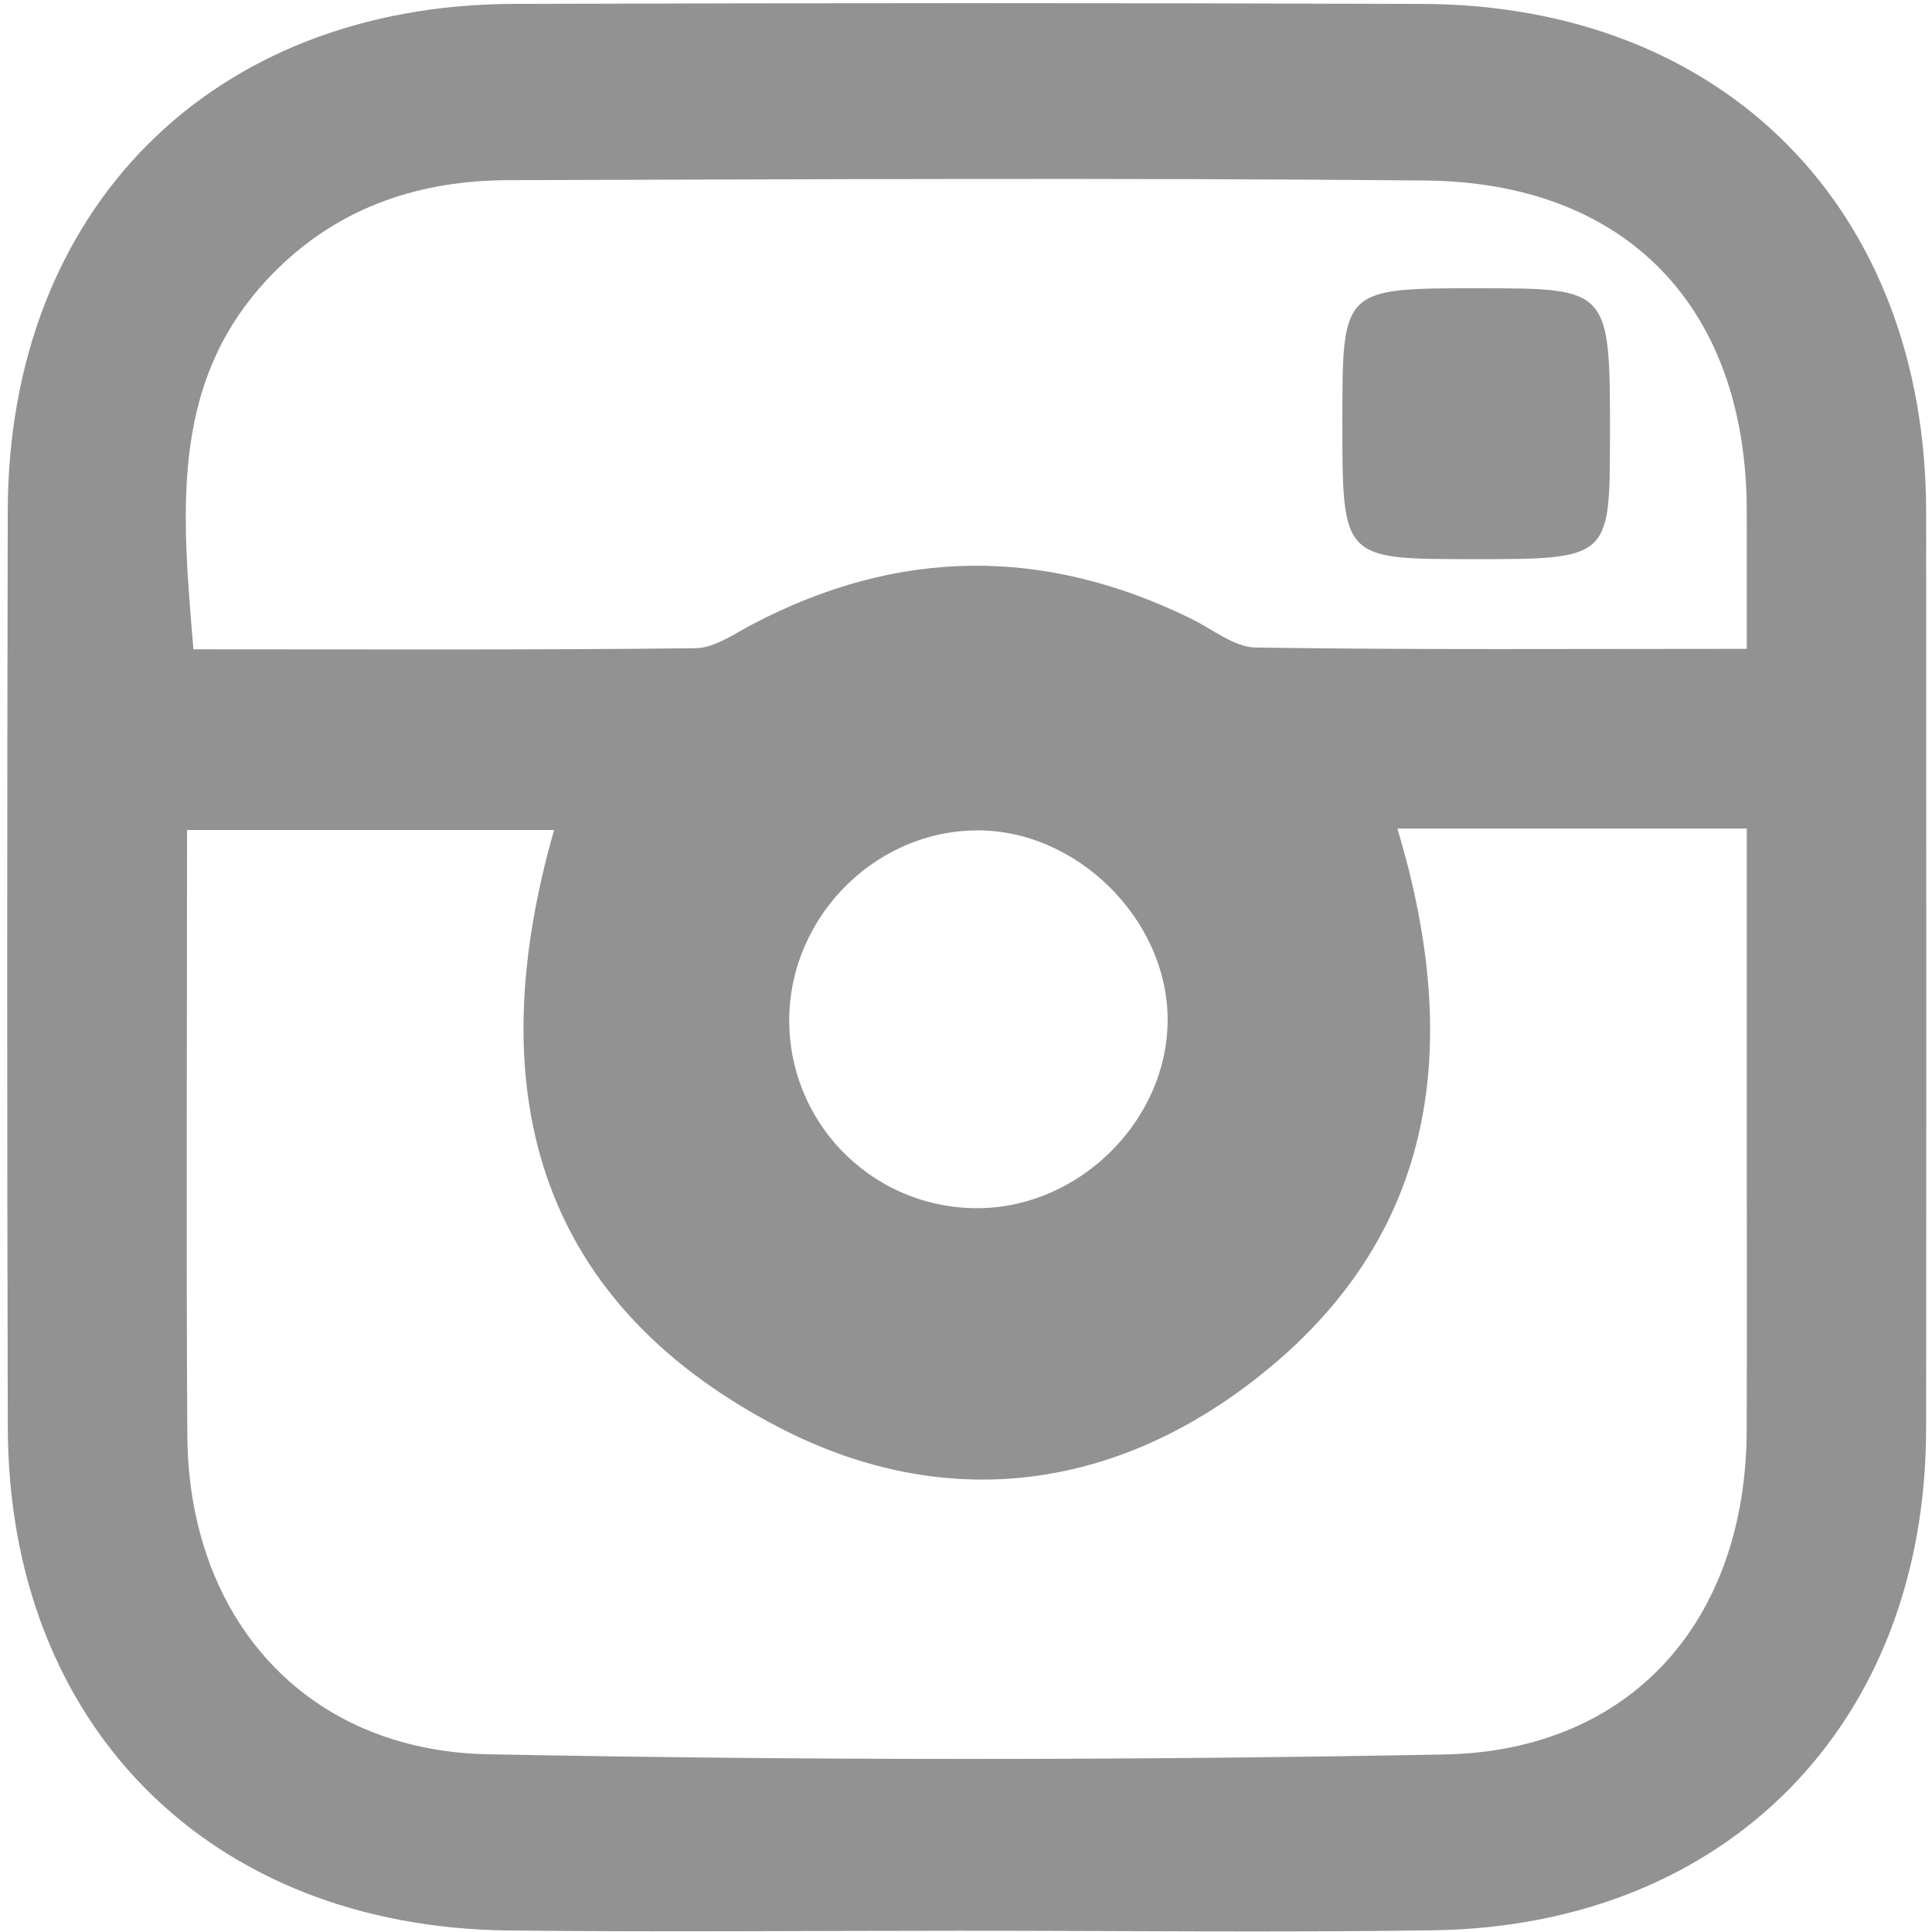
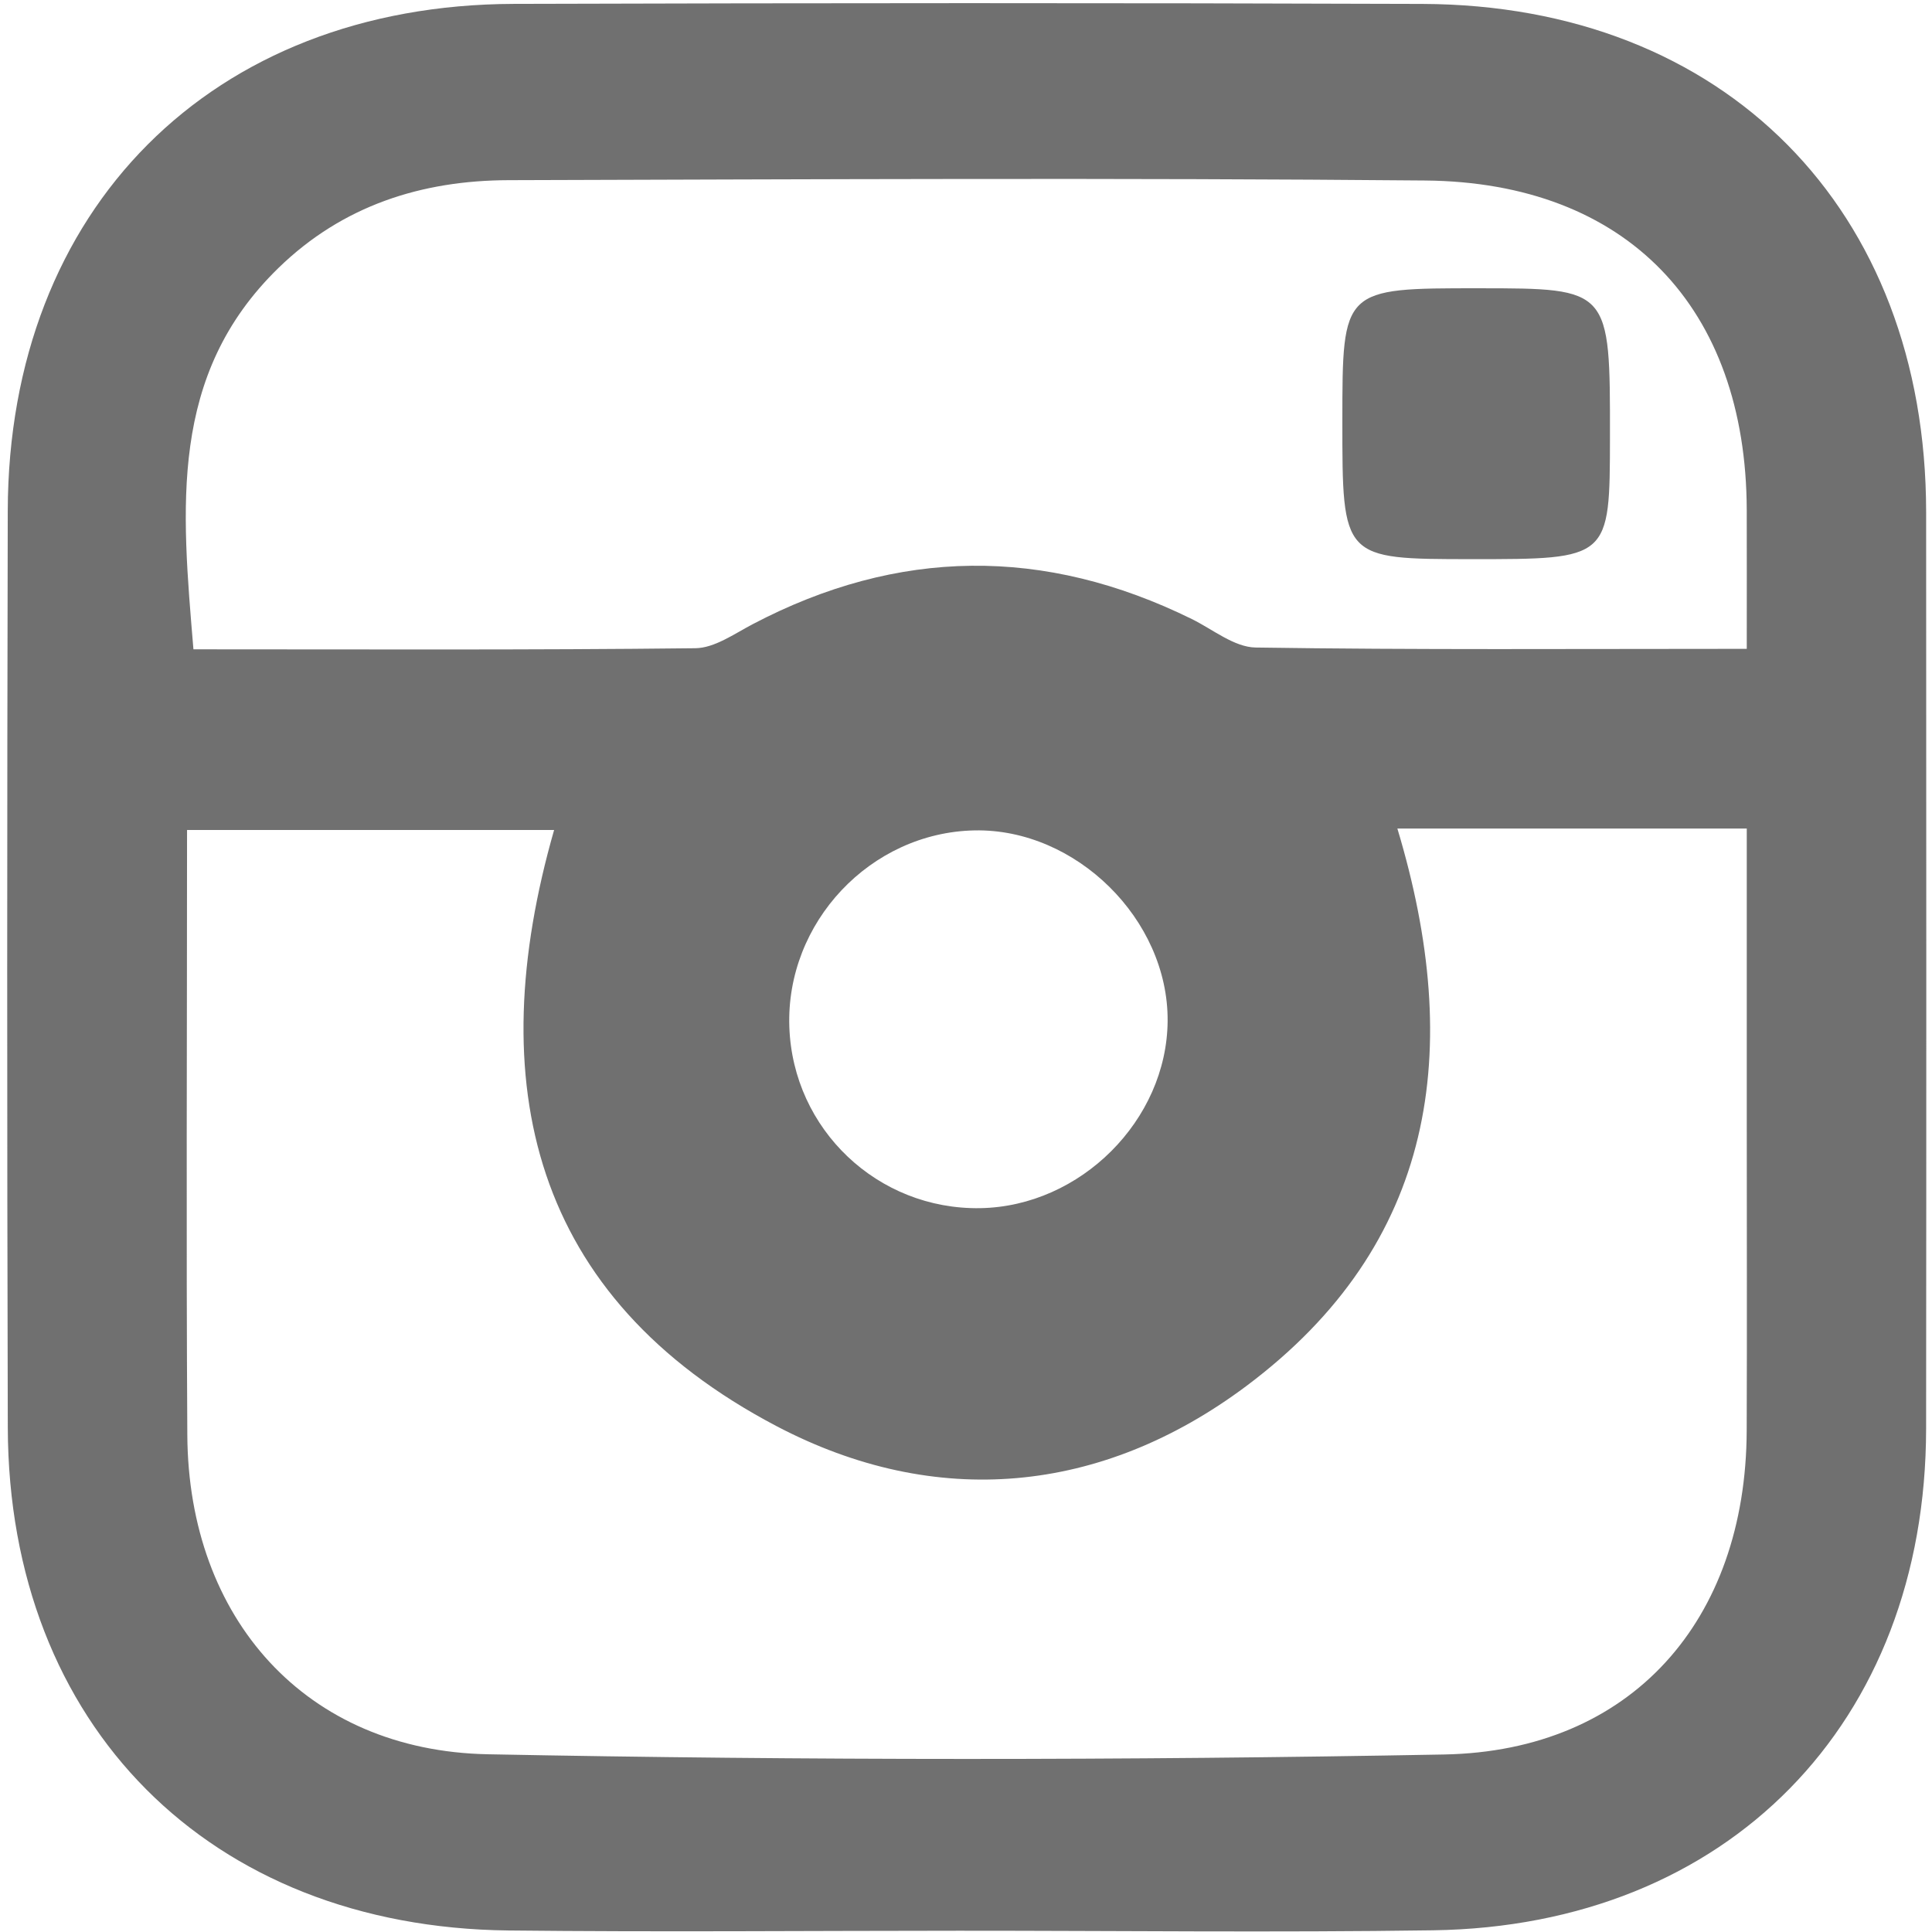
<svg xmlns="http://www.w3.org/2000/svg" width="30px" height="30px" viewBox="0 0 470 472" version="1.1">
  <defs />
  <g id="Page-1" stroke="none" stroke-width="1" fill="none" fill-rule="evenodd">
-     <g id="instagram" transform="translate(-16, 0)" fill="#929292">
+     <g id="instagram" transform="translate(-16, 0)" fill="#707070">
      <path d="M249.278,471.69 C212.596,471.698 175.909,472.03 139.231,471.629 C66.178,470.826 17.1,421.514 16.904,348.761 C16.701,274.109 16.726,199.454 16.895,124.803 C17.063,51.006 66.762,1.168 140.514,0.949 C214.522,0.729 288.534,0.691 362.541,0.959 C436.285,1.229 485.532,51.117 485.567,125.089 C485.605,199.741 485.636,274.397 485.561,349.049 C485.485,421.024 437.031,470.545 365.119,471.585 C326.514,472.145 287.893,471.683 249.278,471.69 L249.278,471.69 Z M356.388,202.423 C372.707,256.605 365.785,304.002 319.468,338.631 C284.072,365.091 243.598,368.85 204.678,348.397 C144.764,316.906 132.648,264.603 150.374,202.771 L60.697,202.771 C60.697,253.004 60.468,301.812 60.763,350.615 C61.032,395.45 89.712,427.716 134.177,428.579 C212.028,430.097 289.948,430.085 367.799,428.633 C413.578,427.781 441.562,395.887 441.729,349.515 C441.821,324.414 441.747,299.311 441.747,274.21 L441.747,202.424 C412.241,202.423 385.438,202.423 356.388,202.423 L356.388,202.423 Z M441.746,158.515 C441.746,145.041 441.771,134.804 441.74,124.564 C441.594,75.207 412.469,44.545 363.187,44.099 C288.549,43.424 213.9,43.8 139.255,44.016 C117.996,44.077 98.718,50.203 83.036,65.458 C56.142,91.619 59.385,124.095 62.257,158.632 C104.08,158.632 144.483,158.828 184.877,158.365 C189.558,158.31 194.351,154.875 198.834,152.52 C234.41,133.825 270.148,133.509 306.146,151.225 C311.302,153.761 316.525,158.114 321.768,158.194 C360.845,158.787 399.938,158.515 441.746,158.515 L441.746,158.515 Z M254.496,295.161 C278.979,294.741 300.08,273.663 300.259,249.437 C300.444,224.651 277.871,202.375 253.07,202.872 C227.646,203.38 206.937,225.378 207.841,250.916 C208.723,275.938 229.449,295.592 254.496,295.161 L254.496,295.161 Z" id="Shape" />
      <path d="M374.462,136.604 C342.936,136.588 342.936,136.588 342.948,102.813 C342.96,70.411 342.96,70.411 376.337,70.425 C408.363,70.441 408.363,70.441 408.324,106.771 C408.292,136.616 408.292,136.616 374.462,136.604 L374.462,136.604 Z" id="Shape" />
    </g>
  </g>
</svg>
